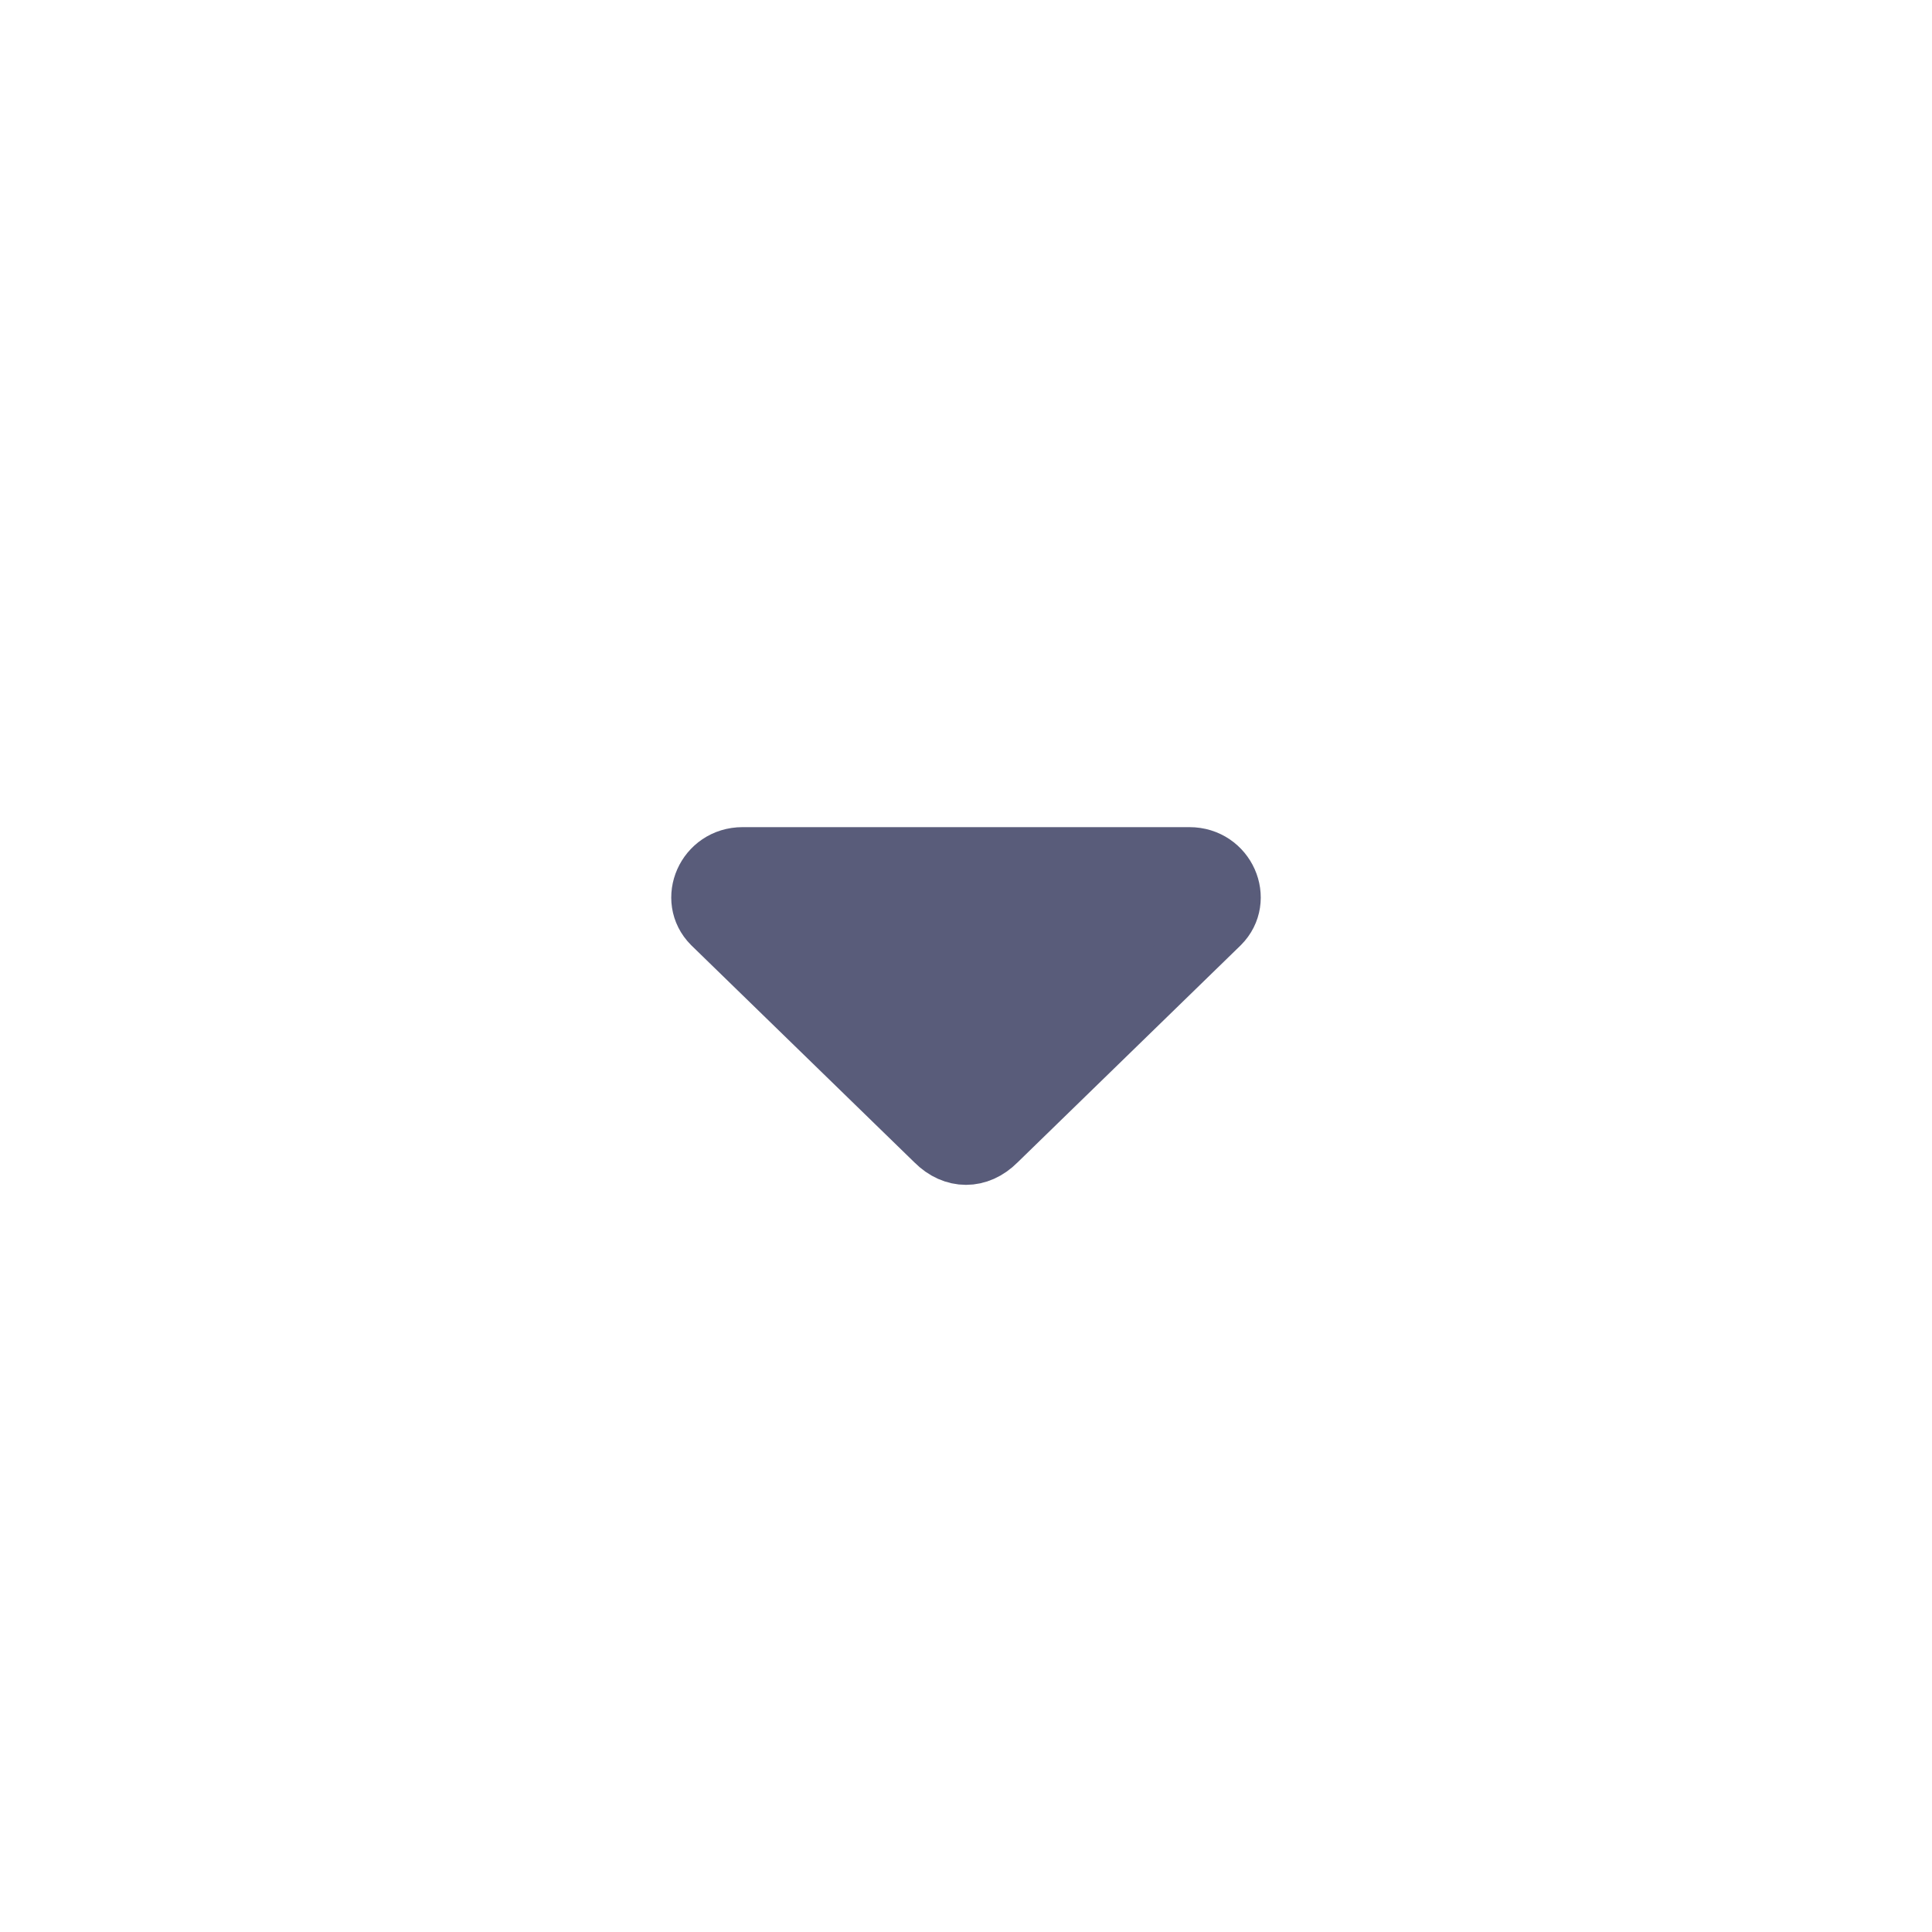
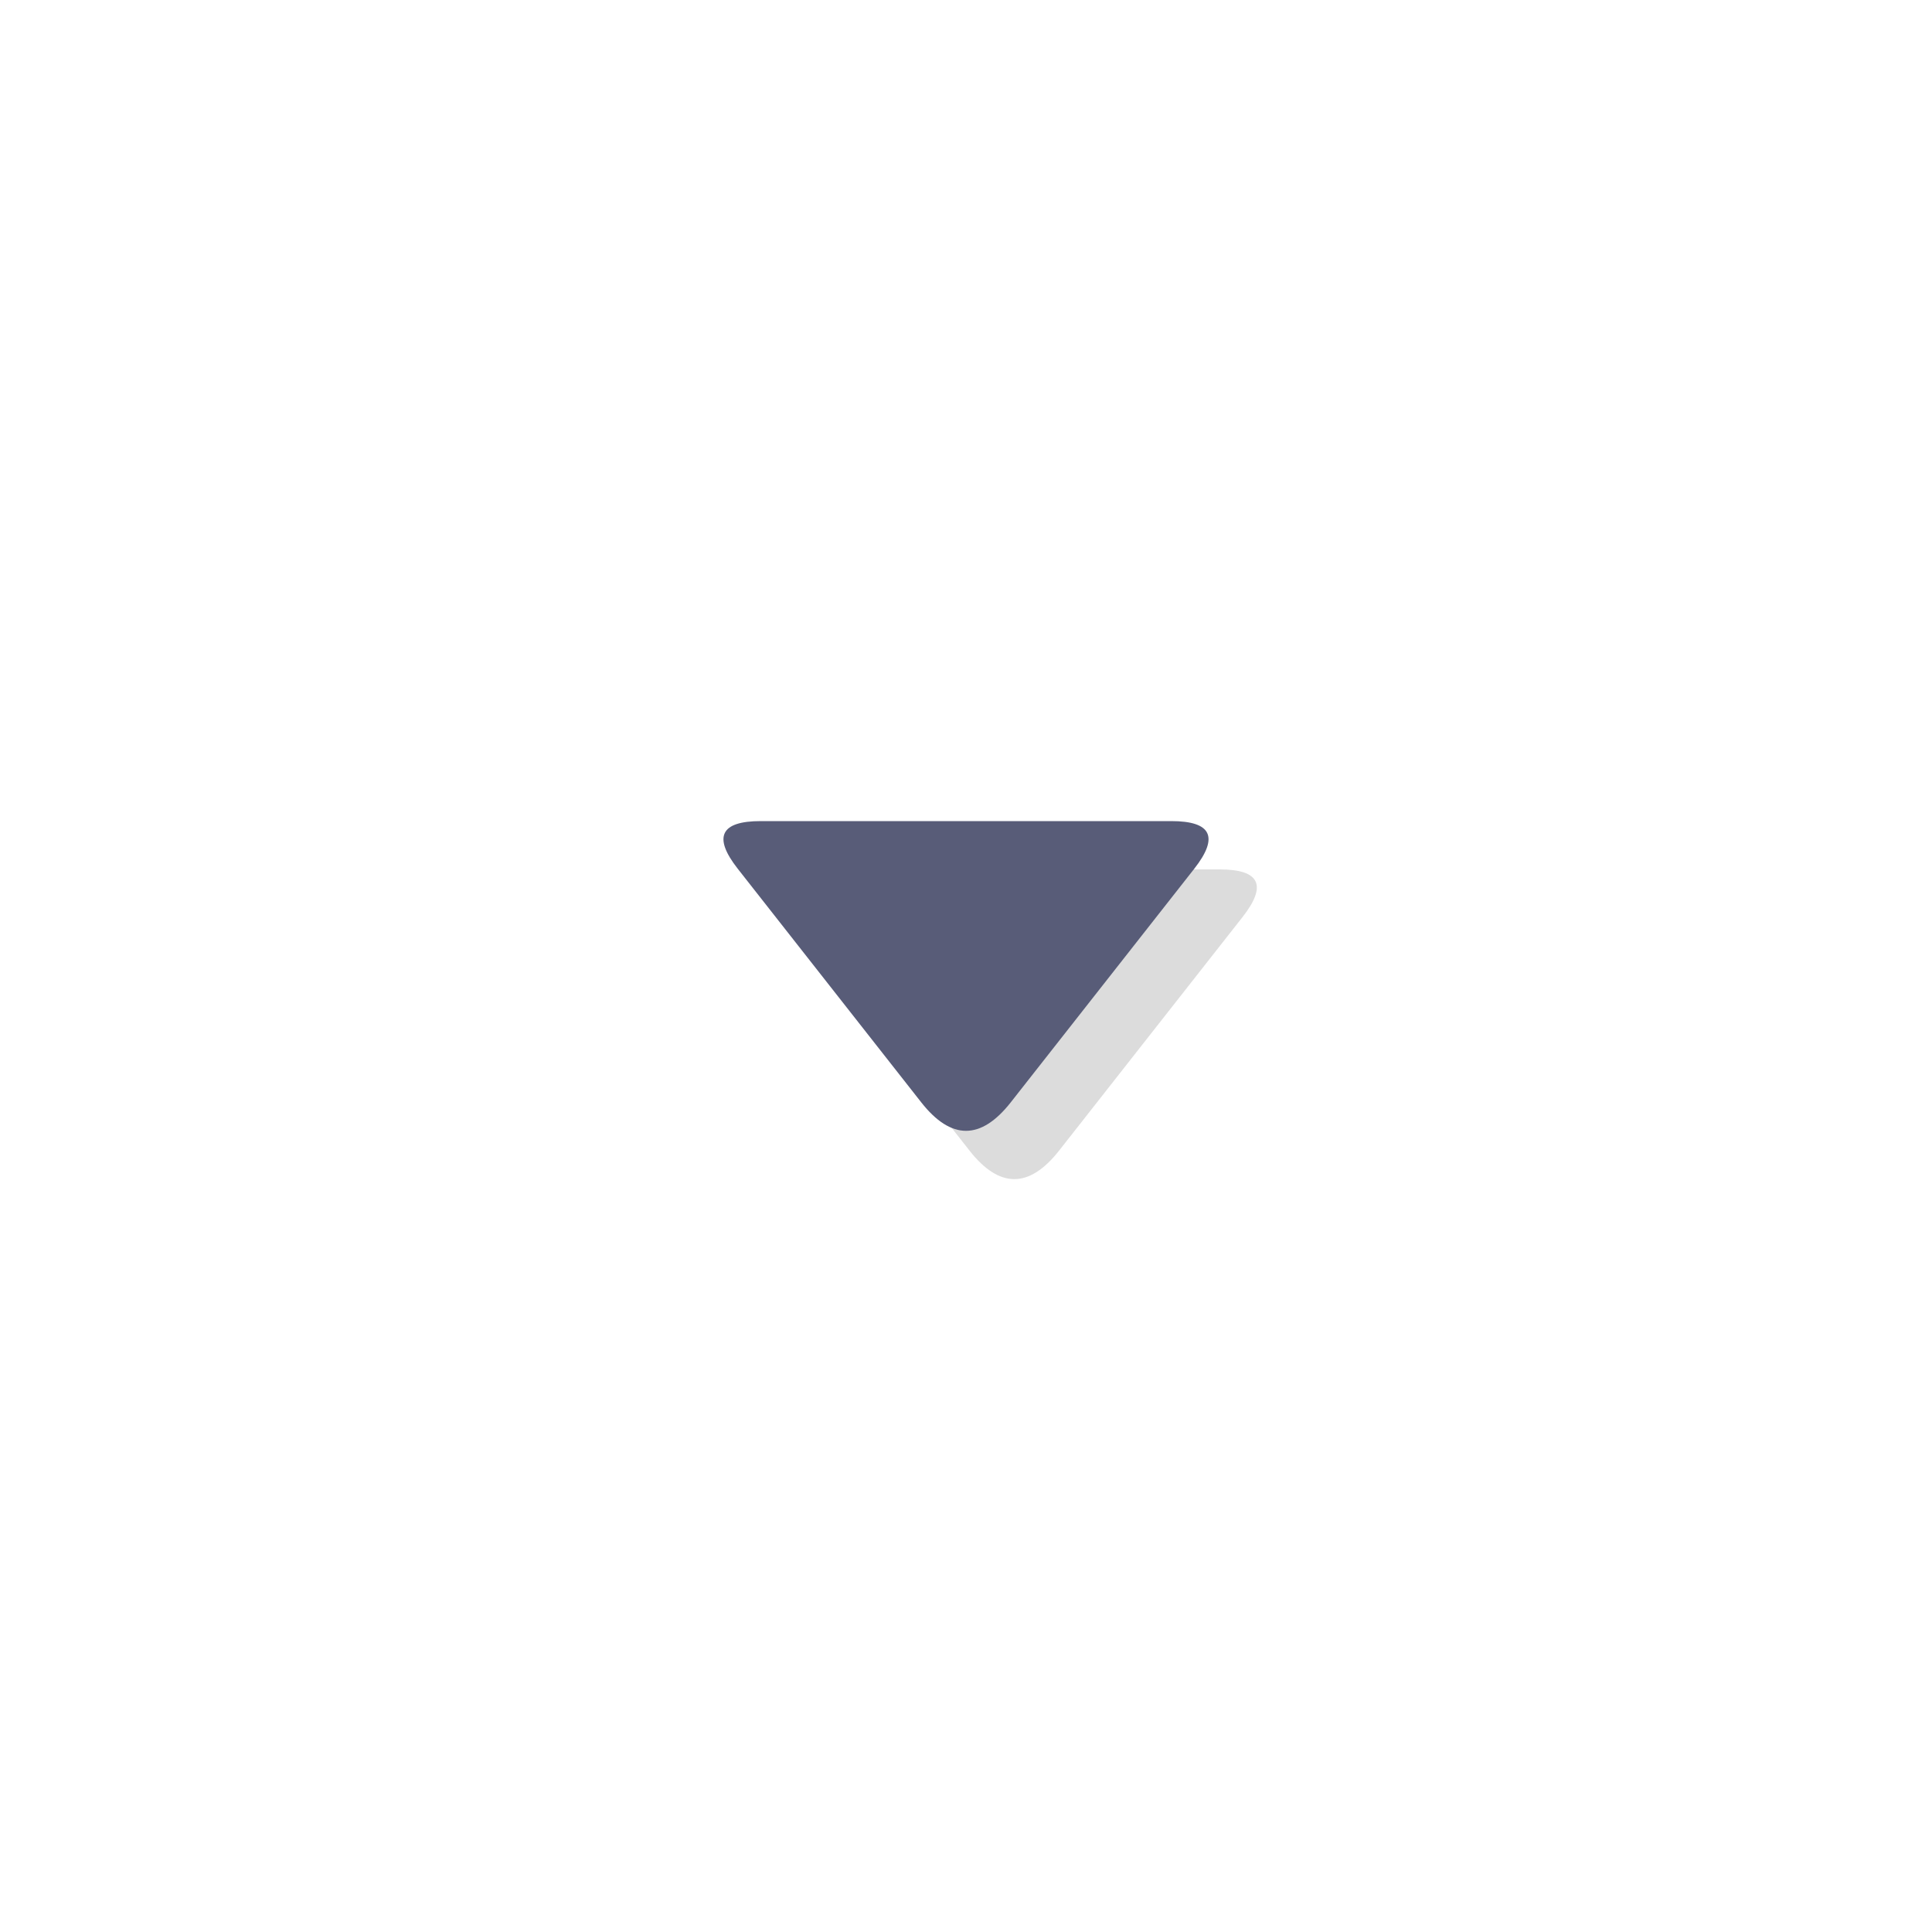
<svg xmlns="http://www.w3.org/2000/svg" width="32" height="32" viewBox="0 0 32 32">
-   <path d="M12.3 14.2h7.4c.6 0 .9.7.5 1.1l-3.7 3.6c-.3.3-.7.3-1 0l-3.7-3.6c-.4-.4-.1-1.1.5-1.1z" fill="#595c7a" stroke="#595c7a" stroke-width="1" stroke-linejoin="round" />
+   <path d="M13.02 15.19Q12.4 14.4 13.4 14.4L20.2 14.4Q21.2 14.4 20.58 15.19L17.54 19.06Q16.8 20 16.06 19.06Z" fill="rgba(0,0,0,.14)" />
+   <path d="M12.22 14.39Q11.6 13.6 12.6 13.6L19.4 13.6Q20.4 13.6 19.78 14.39L16.74 18.26Q16 19.2 15.26 18.26Z" fill="#585c78" />
</svg>
